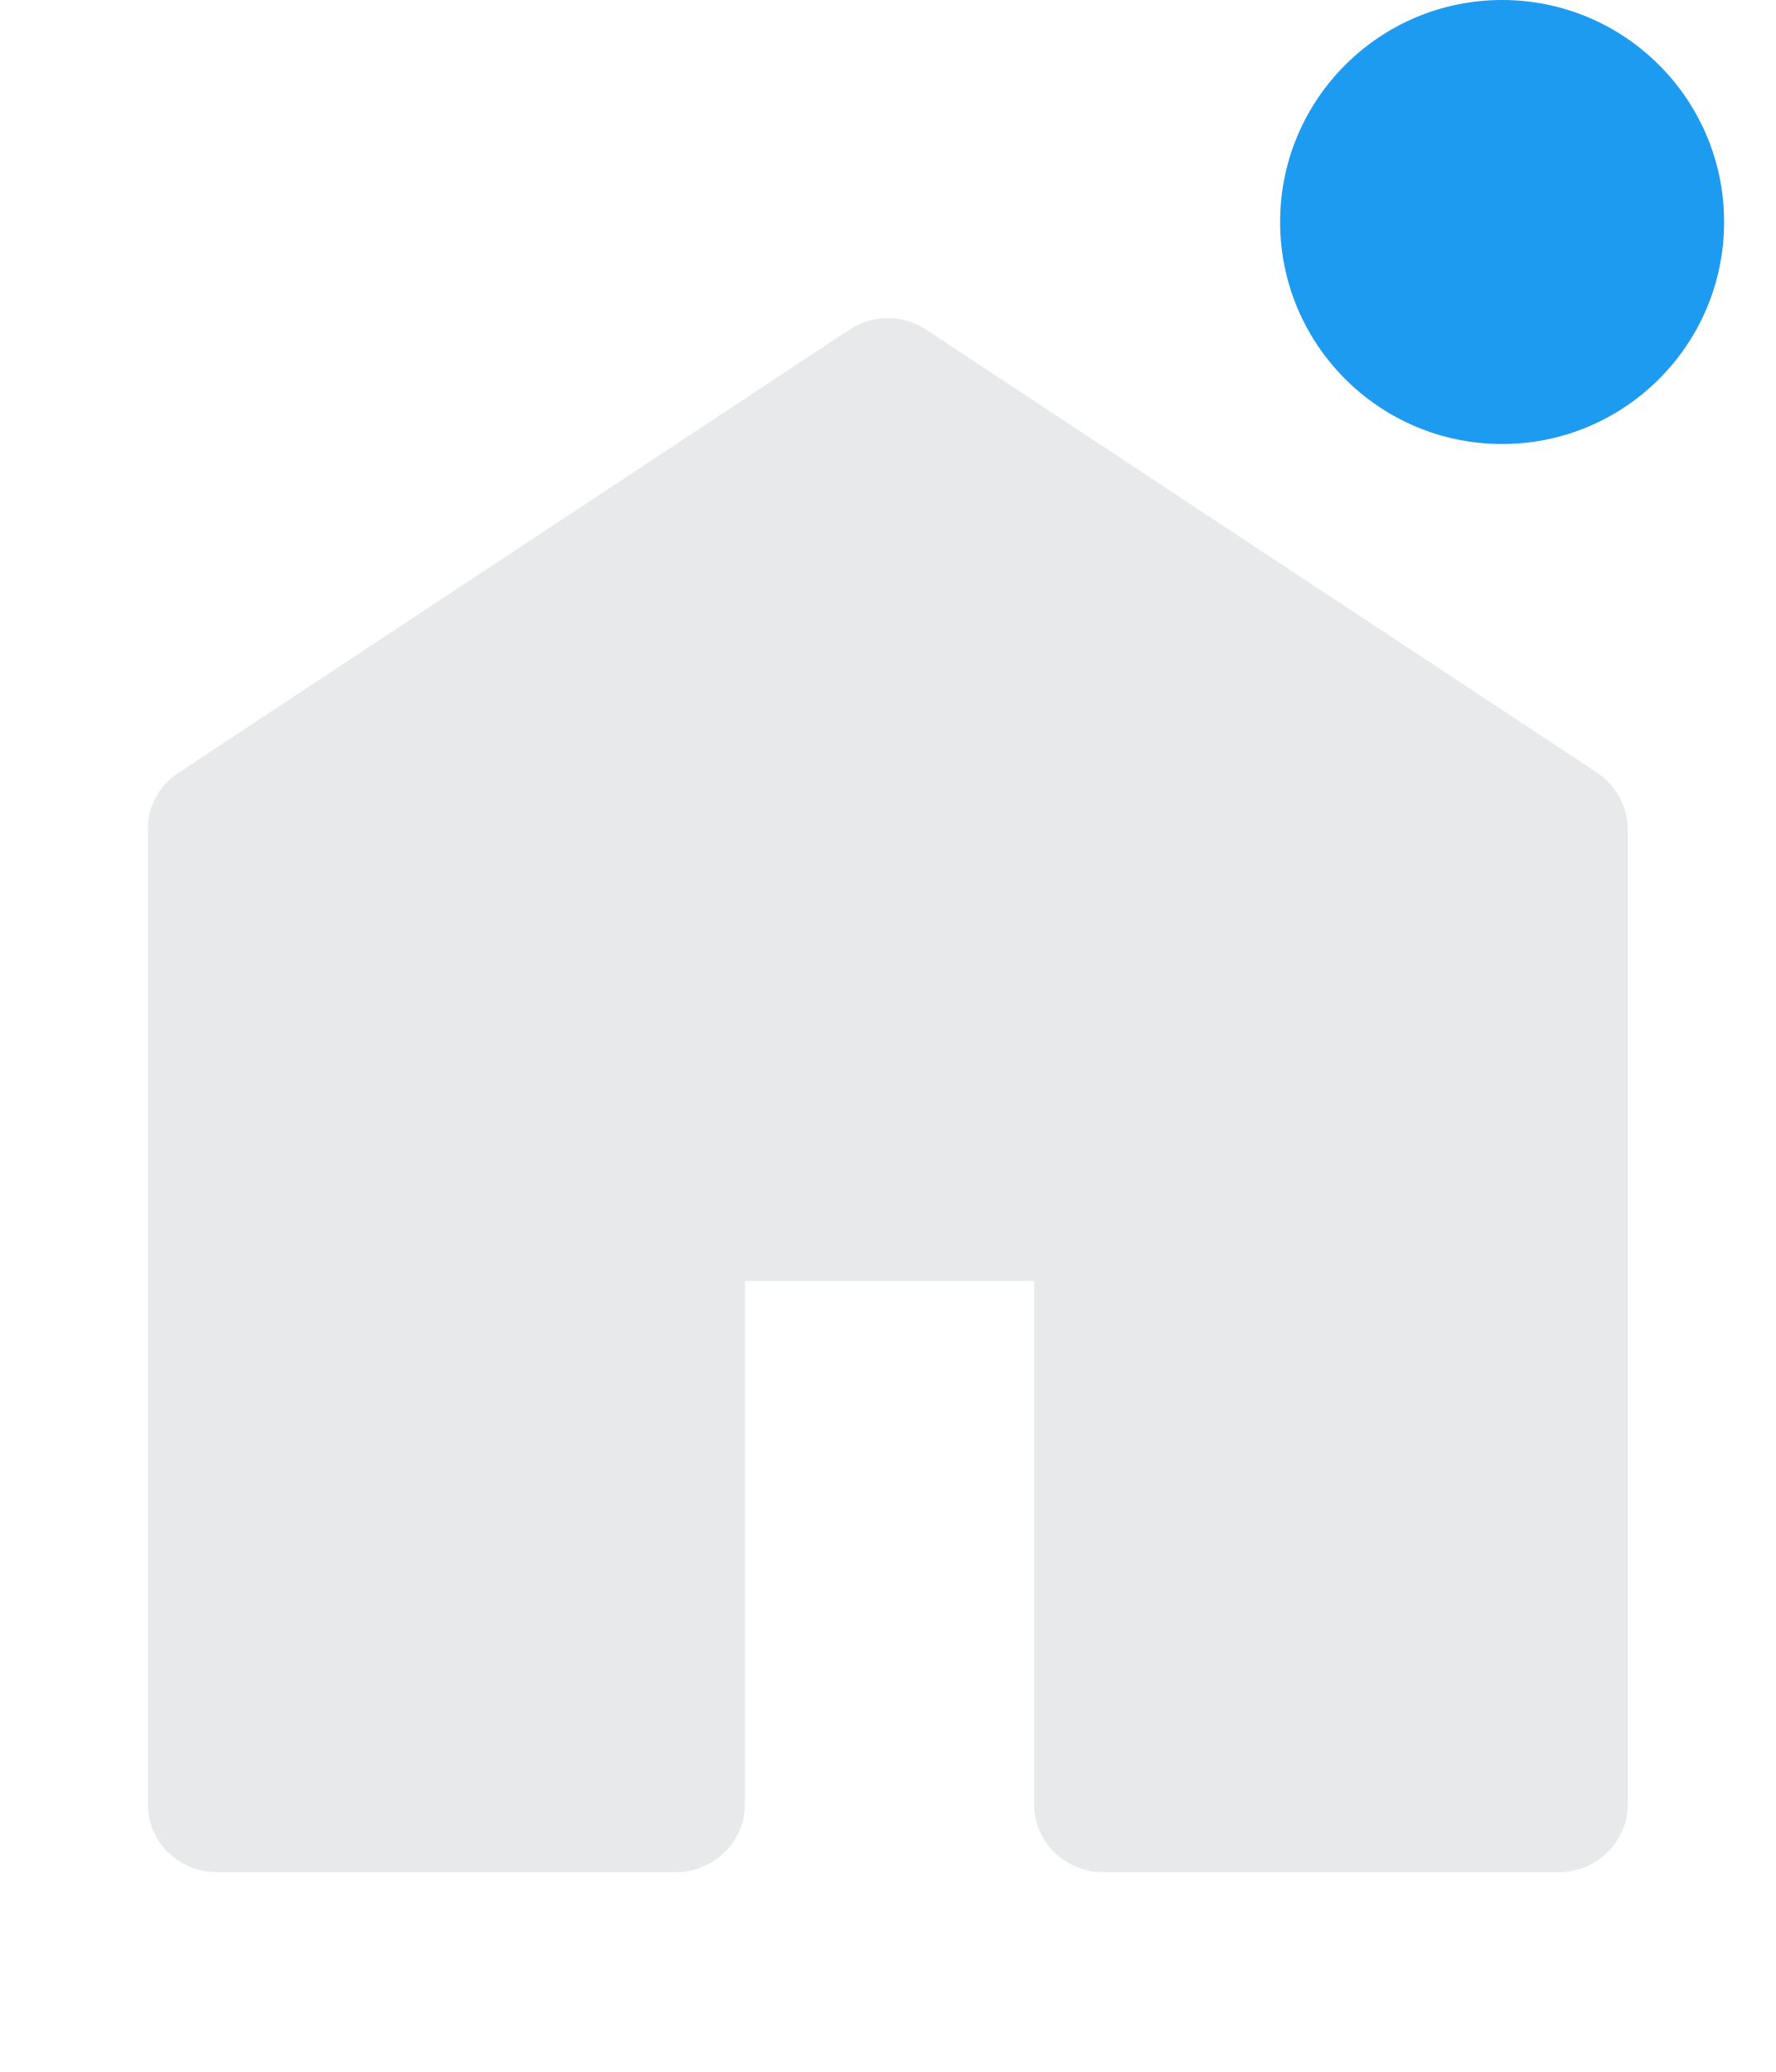
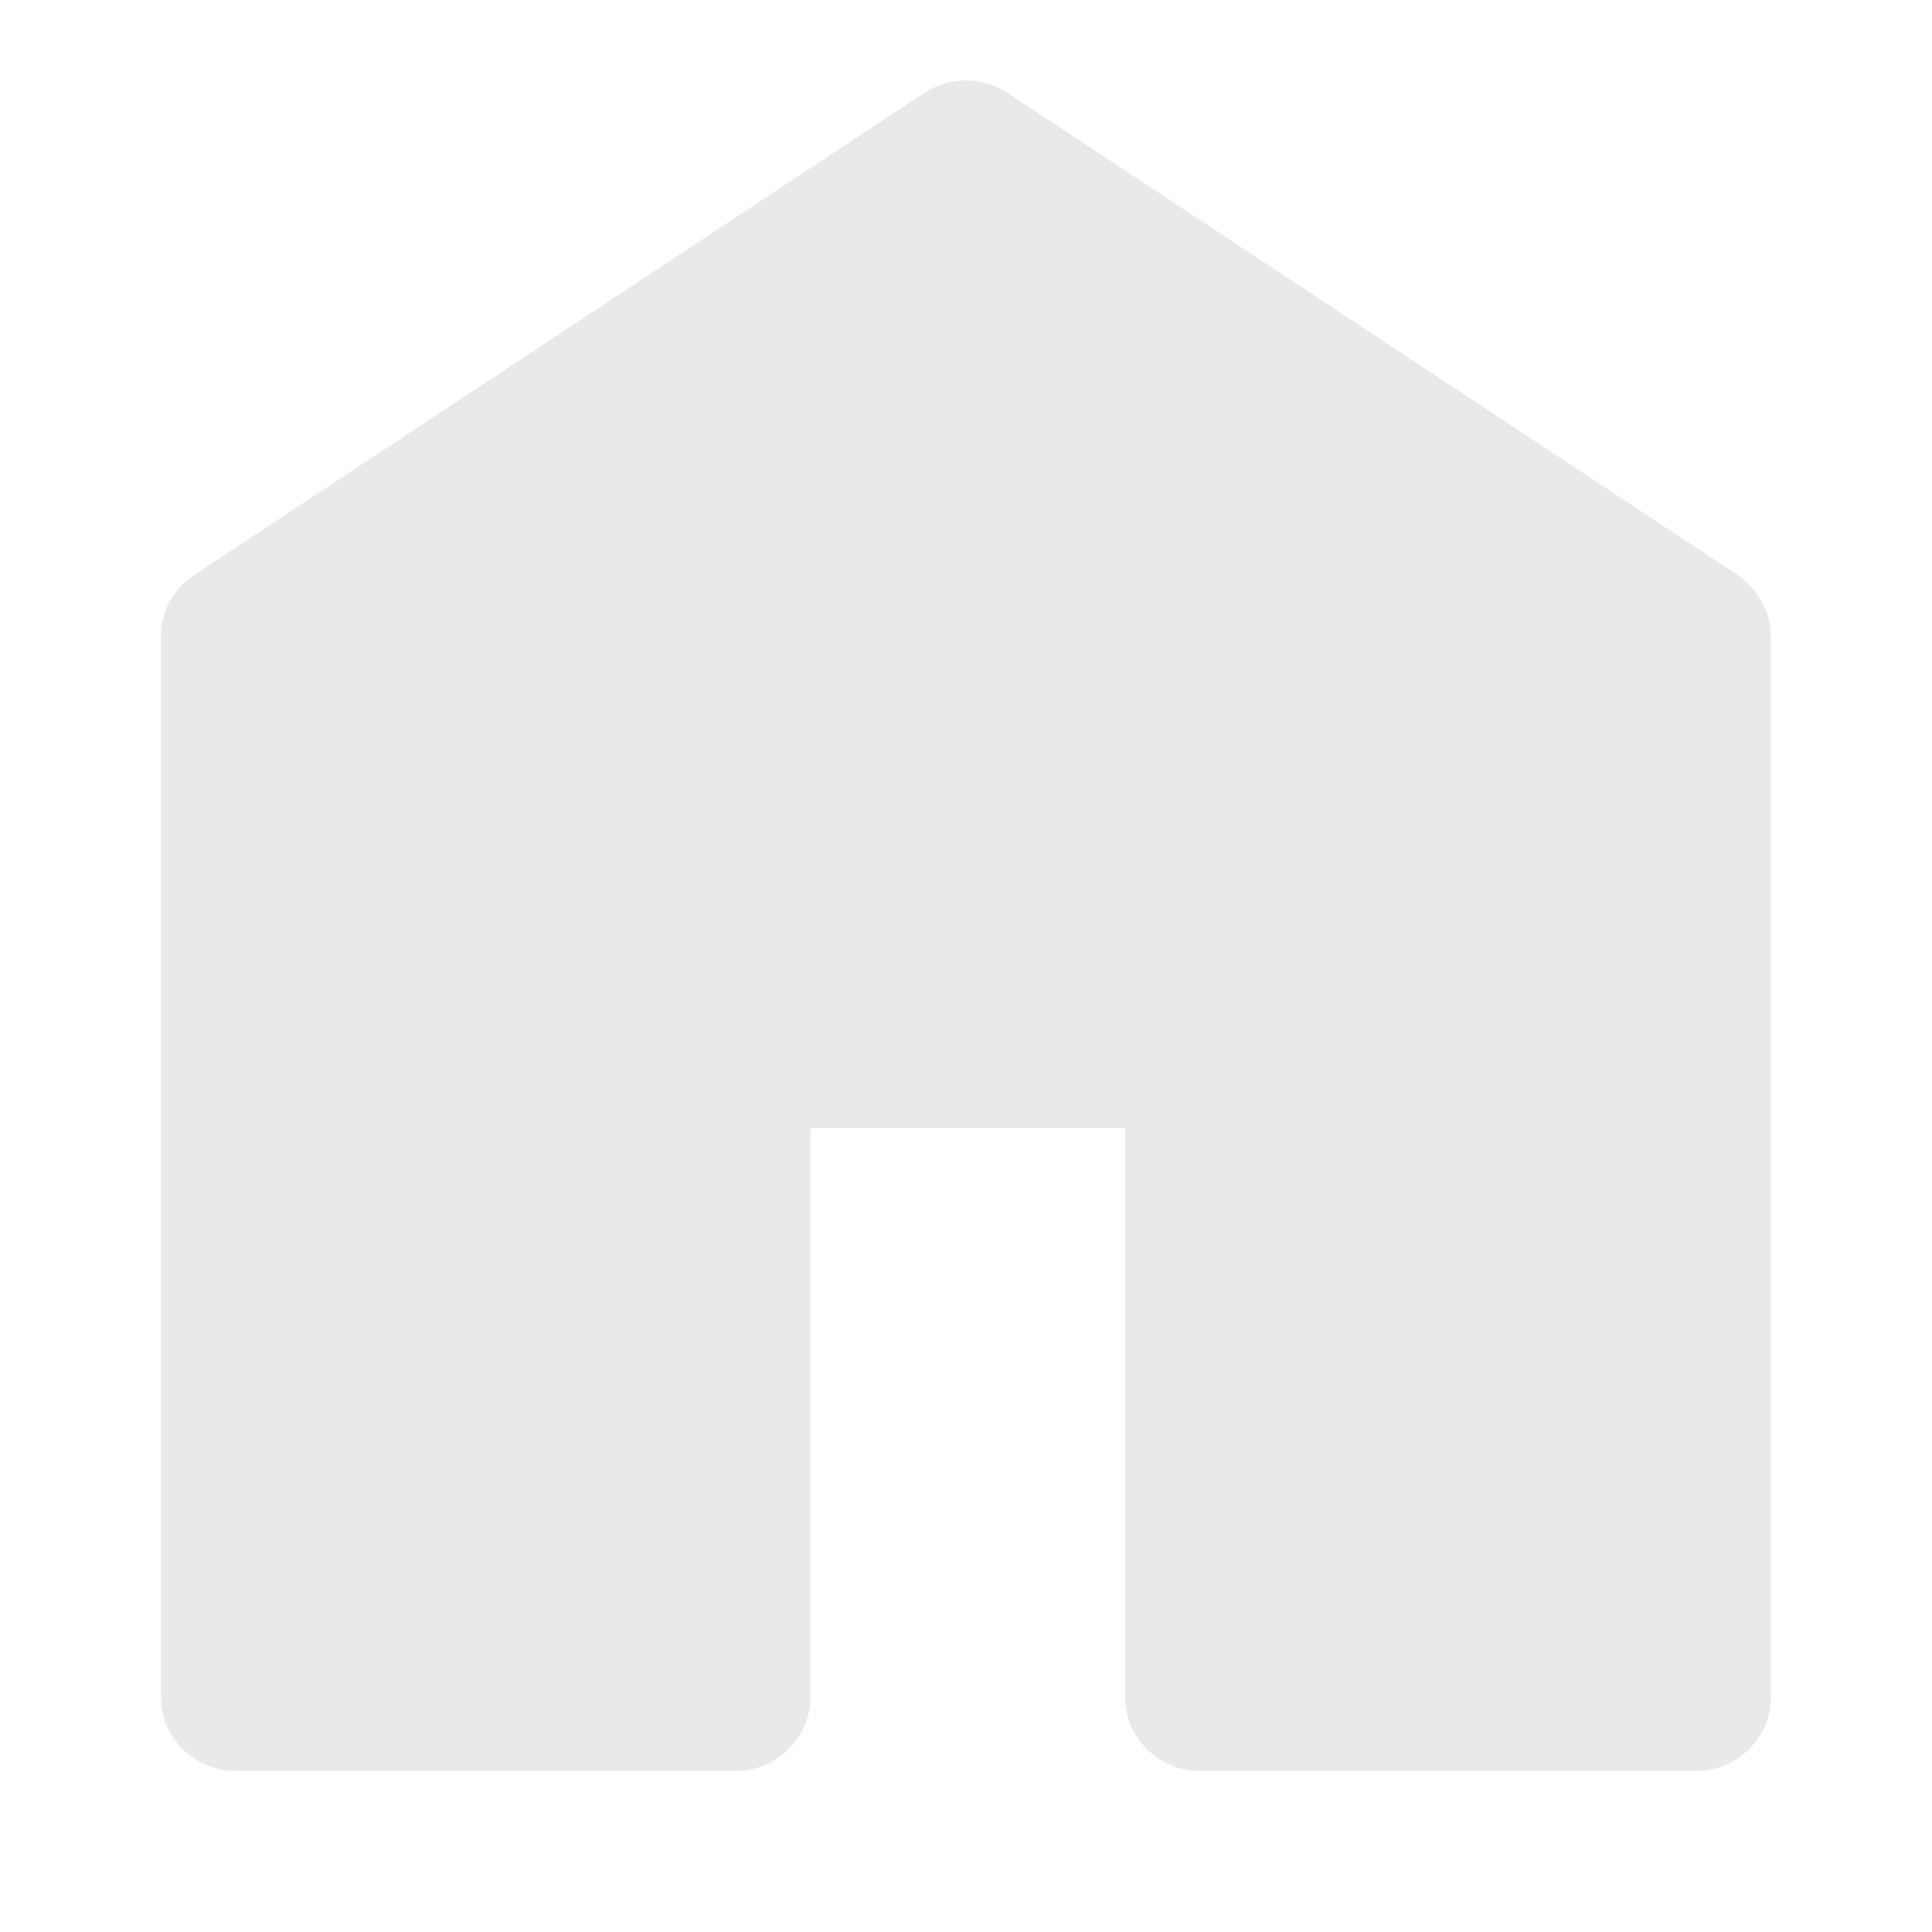
- <svg xmlns="http://www.w3.org/2000/svg" width="24" height="28" viewBox="0 0 24 28" fill="none">
-   <path d="M21.589 10.445L12.518 4.456C12.202 4.246 11.794 4.246 11.478 4.456L2.407 10.446C2.147 10.619 1.998 10.902 1.998 11.203V24.386C1.998 24.888 2.416 25.299 2.927 25.299H9.138C9.648 25.299 10.067 24.889 10.067 24.386V17.311H13.976V24.386C13.976 24.888 14.393 25.299 14.904 25.299H21.069C21.58 25.299 21.998 24.889 21.998 24.386V11.203C21.998 10.902 21.839 10.619 21.589 10.445Z" fill="#E8E9EA" />
-   <circle cx="20.3" cy="3" r="3" fill="#1D9BF0" />
+ <svg xmlns="http://www.w3.org/2000/svg" width="22" height="22" viewBox="0 0 22 22" fill="none">
+   <path d="M19.79 6.55L11.475 1.06C11.185 0.868 10.812 0.868 10.522 1.06L2.207 6.551C1.968 6.71 1.832 6.969 1.832 7.245V19.329C1.832 19.789 2.215 20.166 2.683 20.166H8.377C8.844 20.166 9.228 19.79 9.228 19.329V12.844H12.812V19.329C12.812 19.789 13.194 20.166 13.662 20.166H19.314C19.782 20.166 20.165 19.79 20.165 19.329V7.245C20.165 6.969 20.019 6.71 19.79 6.55Z" fill="#E8E9EA" />
</svg>
